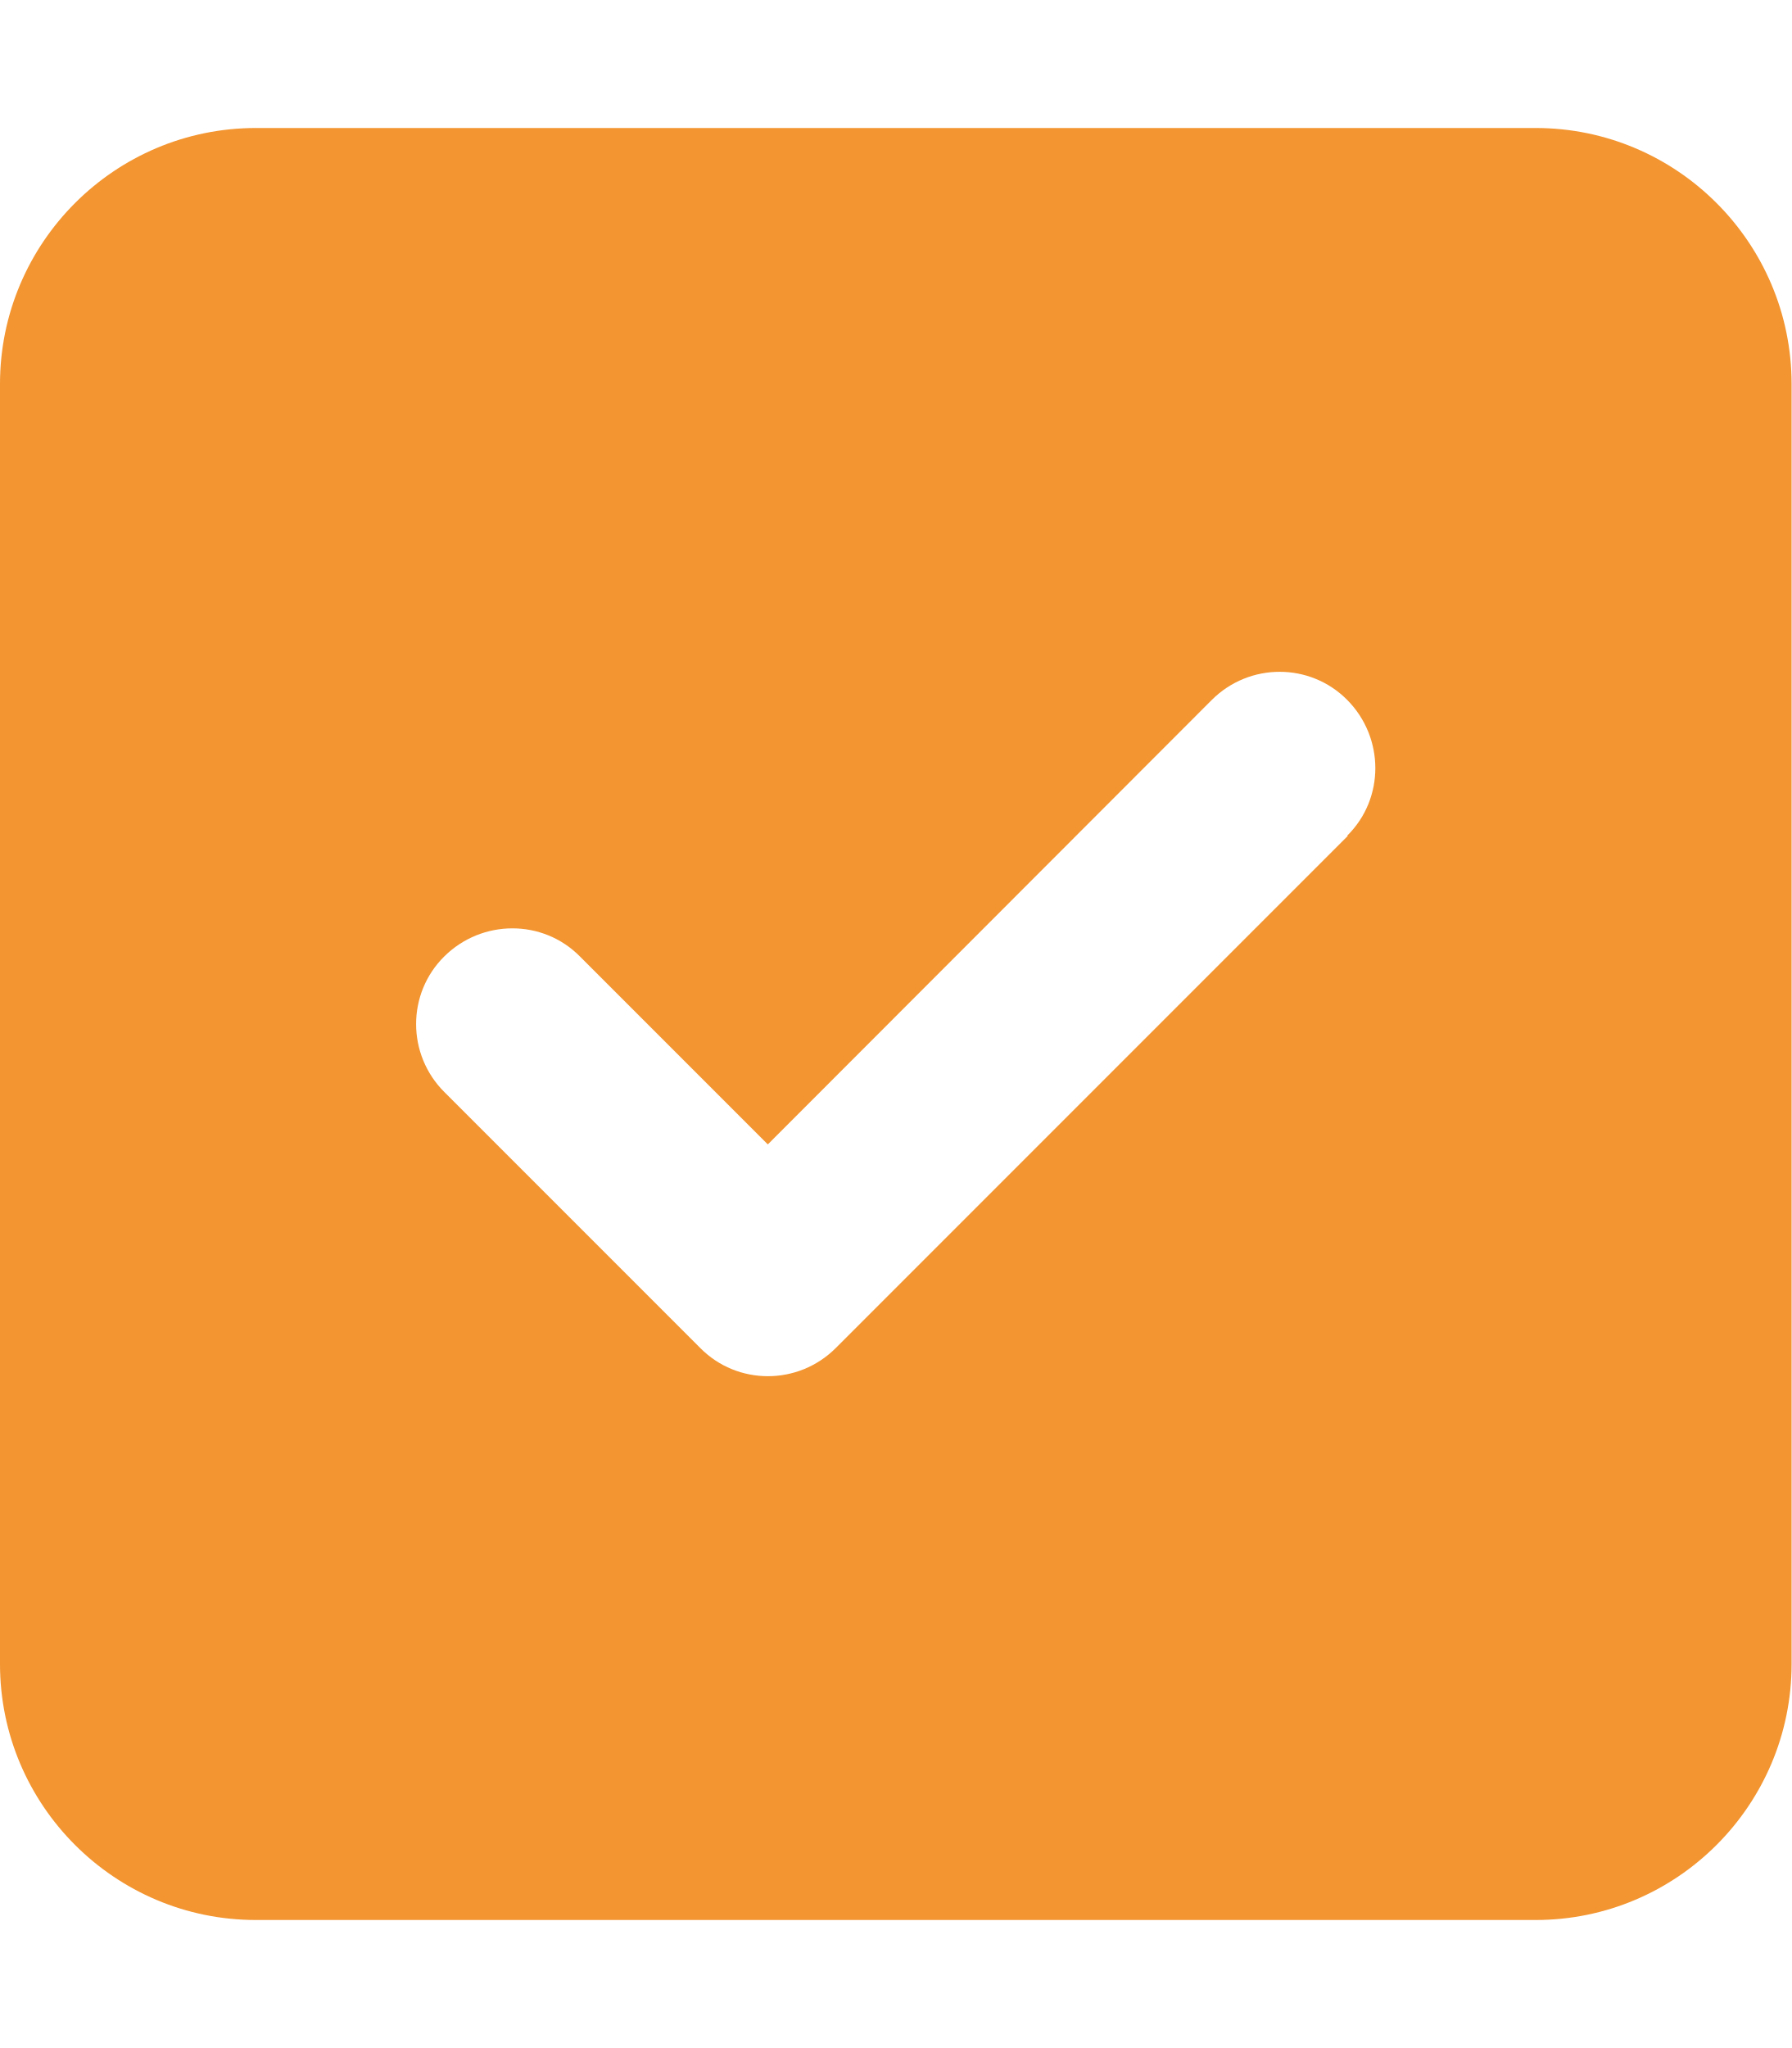
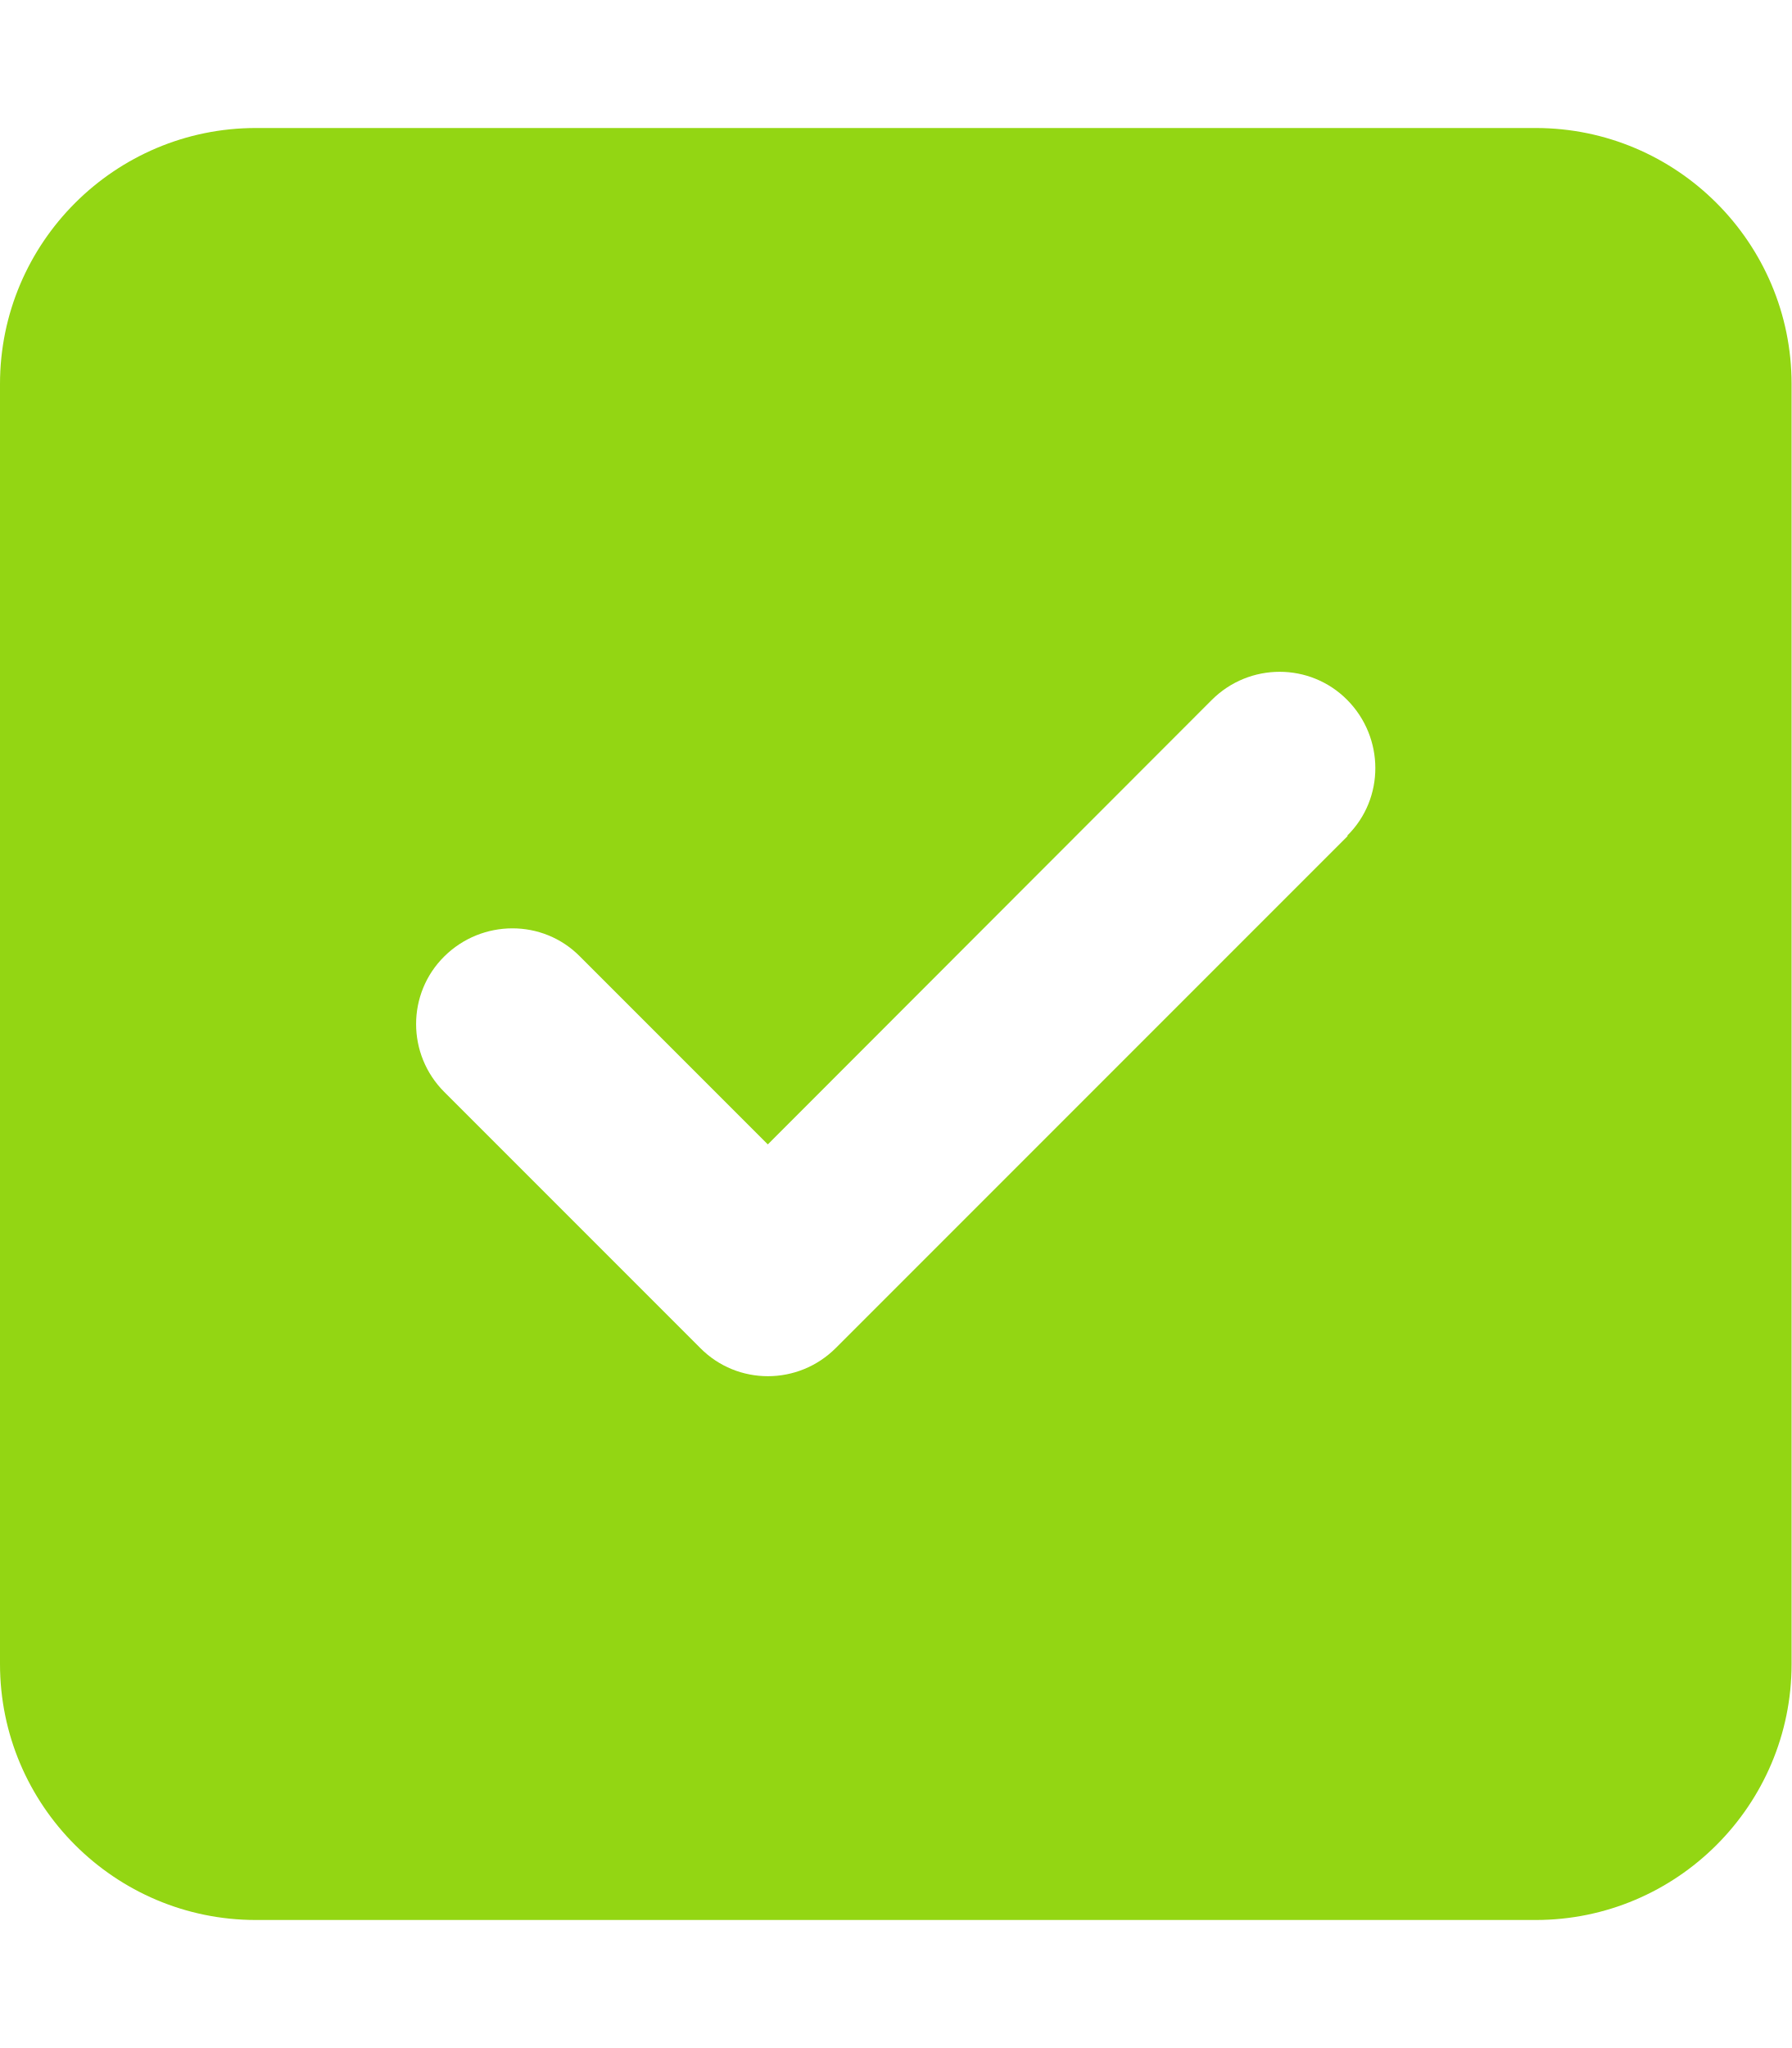
- <svg xmlns="http://www.w3.org/2000/svg" viewBox="0 0 448 512" fill="#f39530">
+ <svg xmlns="http://www.w3.org/2000/svg" viewBox="0 0 448 512" fill="#93d613">
  <path d="M64 32C28.7 32 0 60.7 0 96V416c0 35.3 28.7 64 64 64H384c35.3 0 64-28.7 64-64V96c0-35.3-28.7-64-64-64H64zM337 209L209 337c-9.4 9.4-24.6 9.4-33.9 0l-64-64c-9.4-9.4-9.4-24.6 0-33.9s24.6-9.4 33.9 0l47 47L303 175c9.4-9.4 24.6-9.4 33.9 0s9.4 24.6 0 33.9z" />
</svg>
